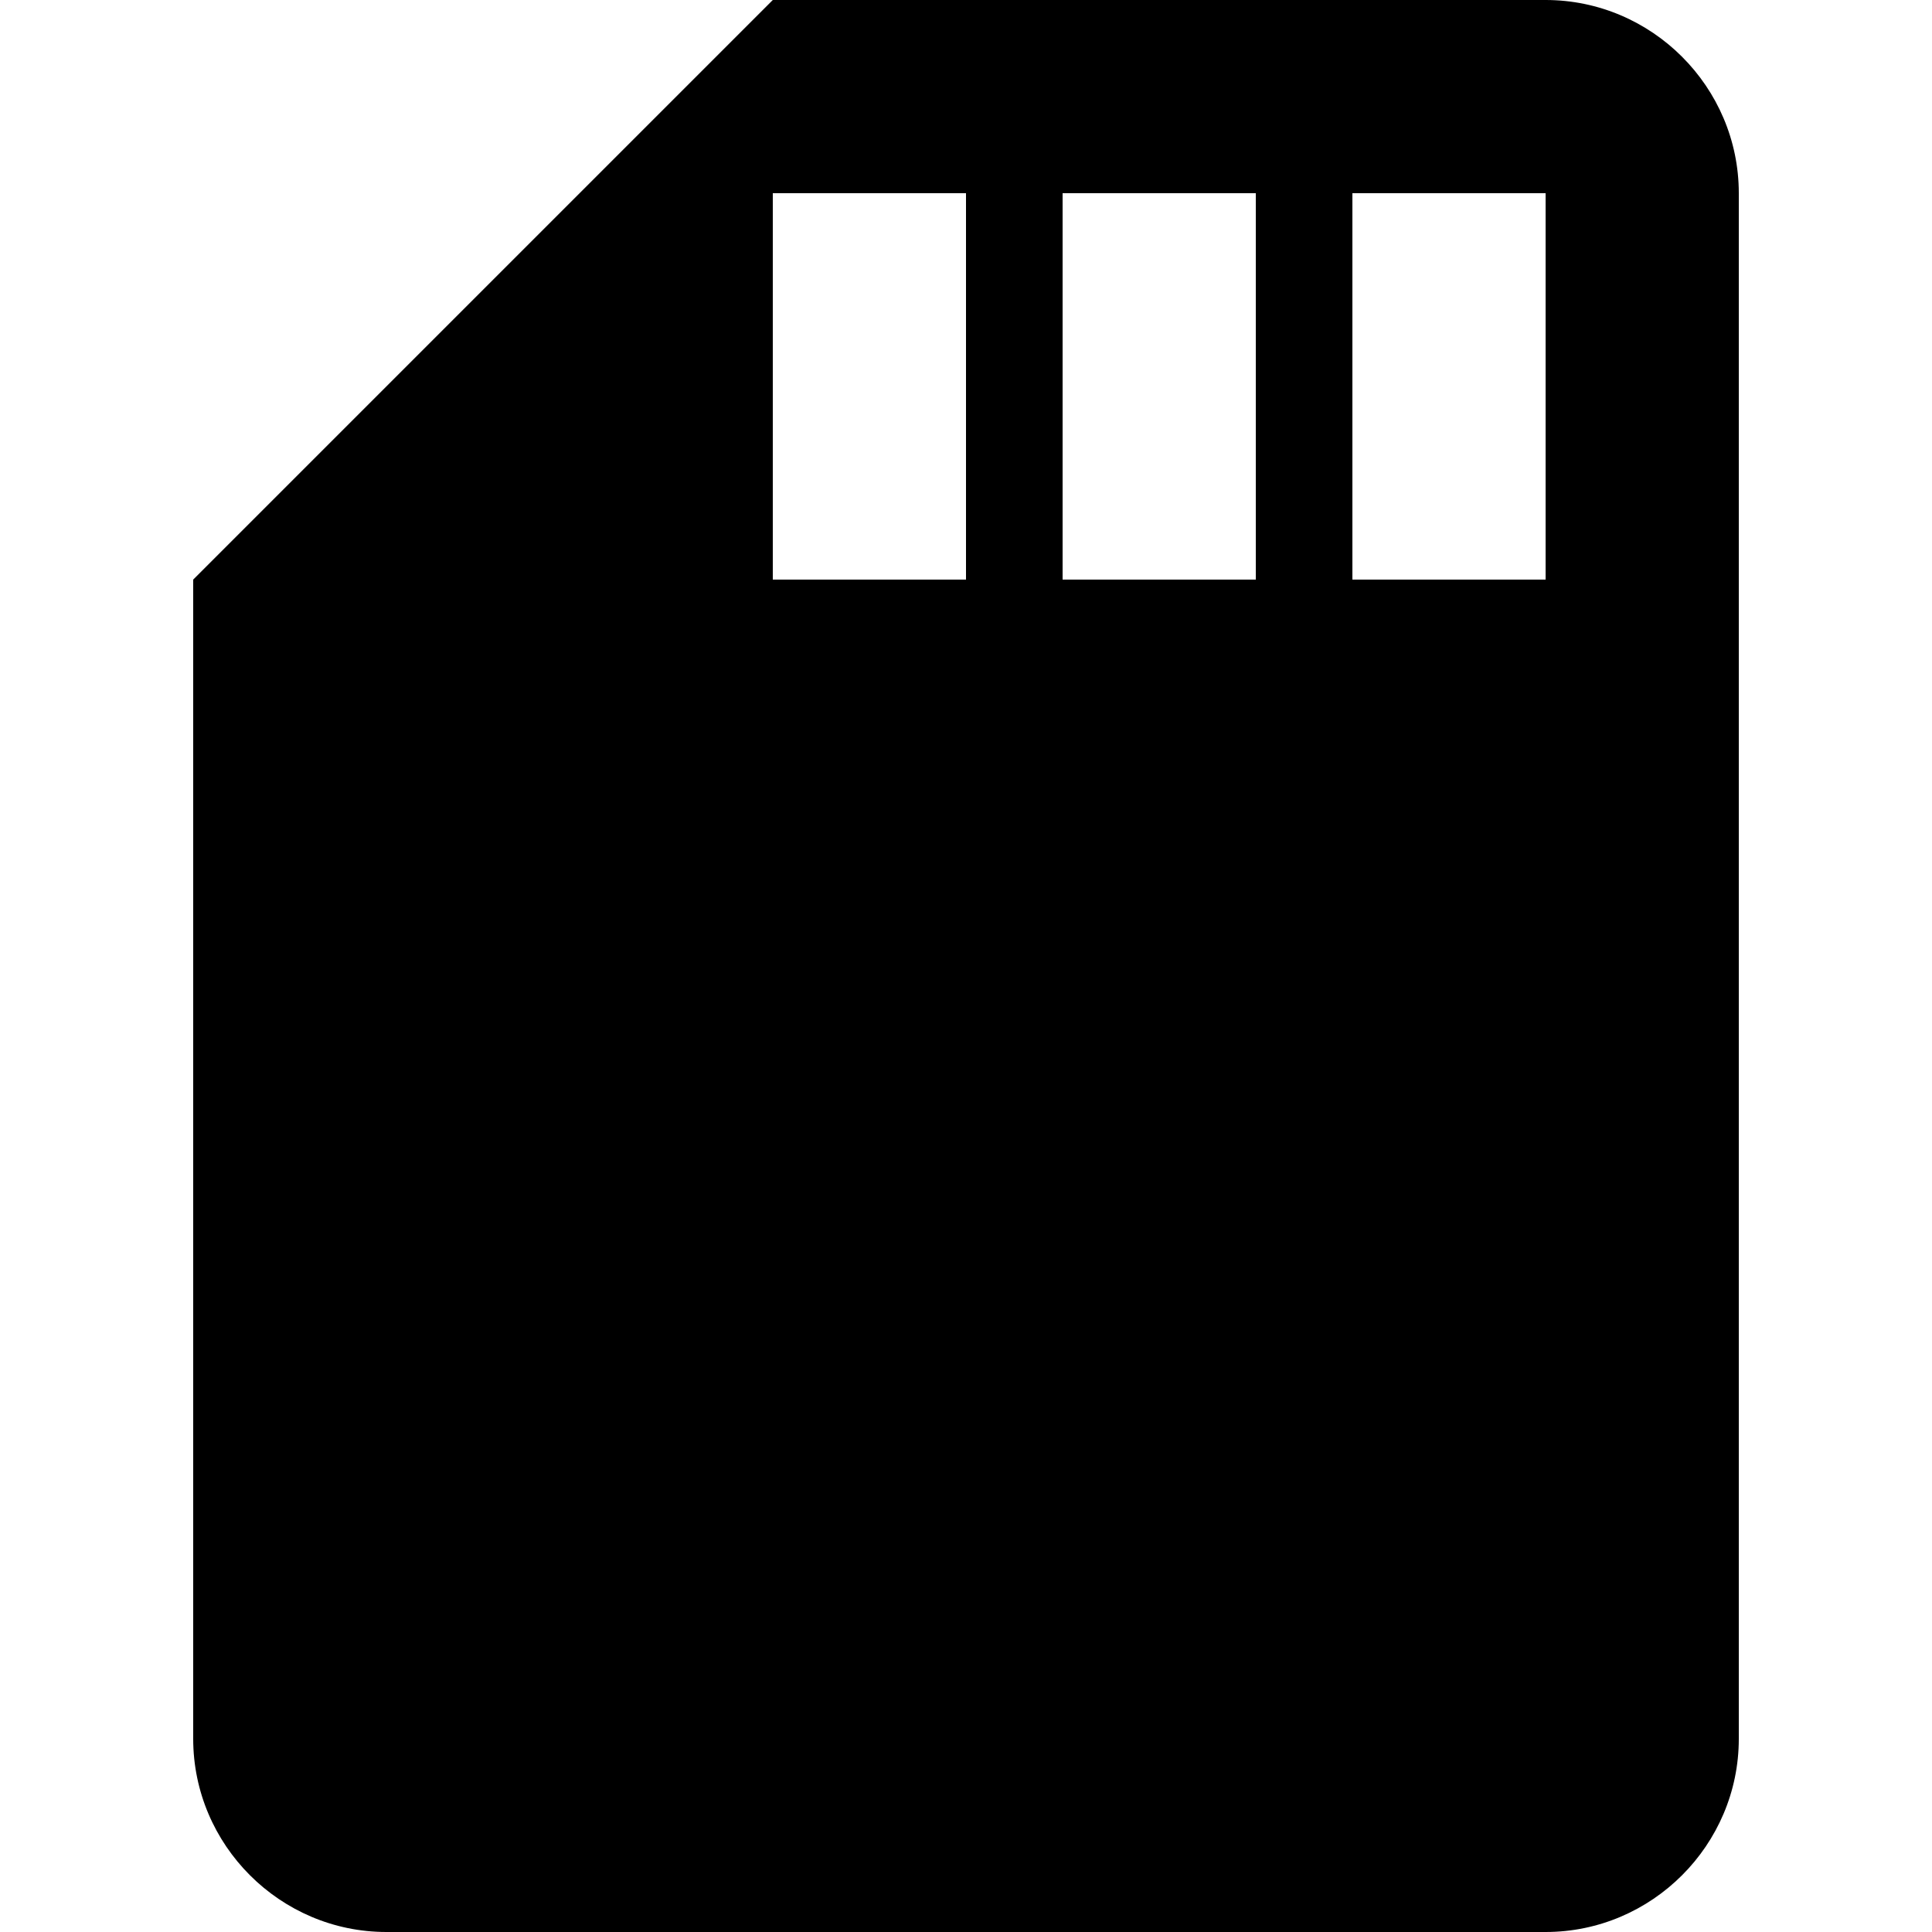
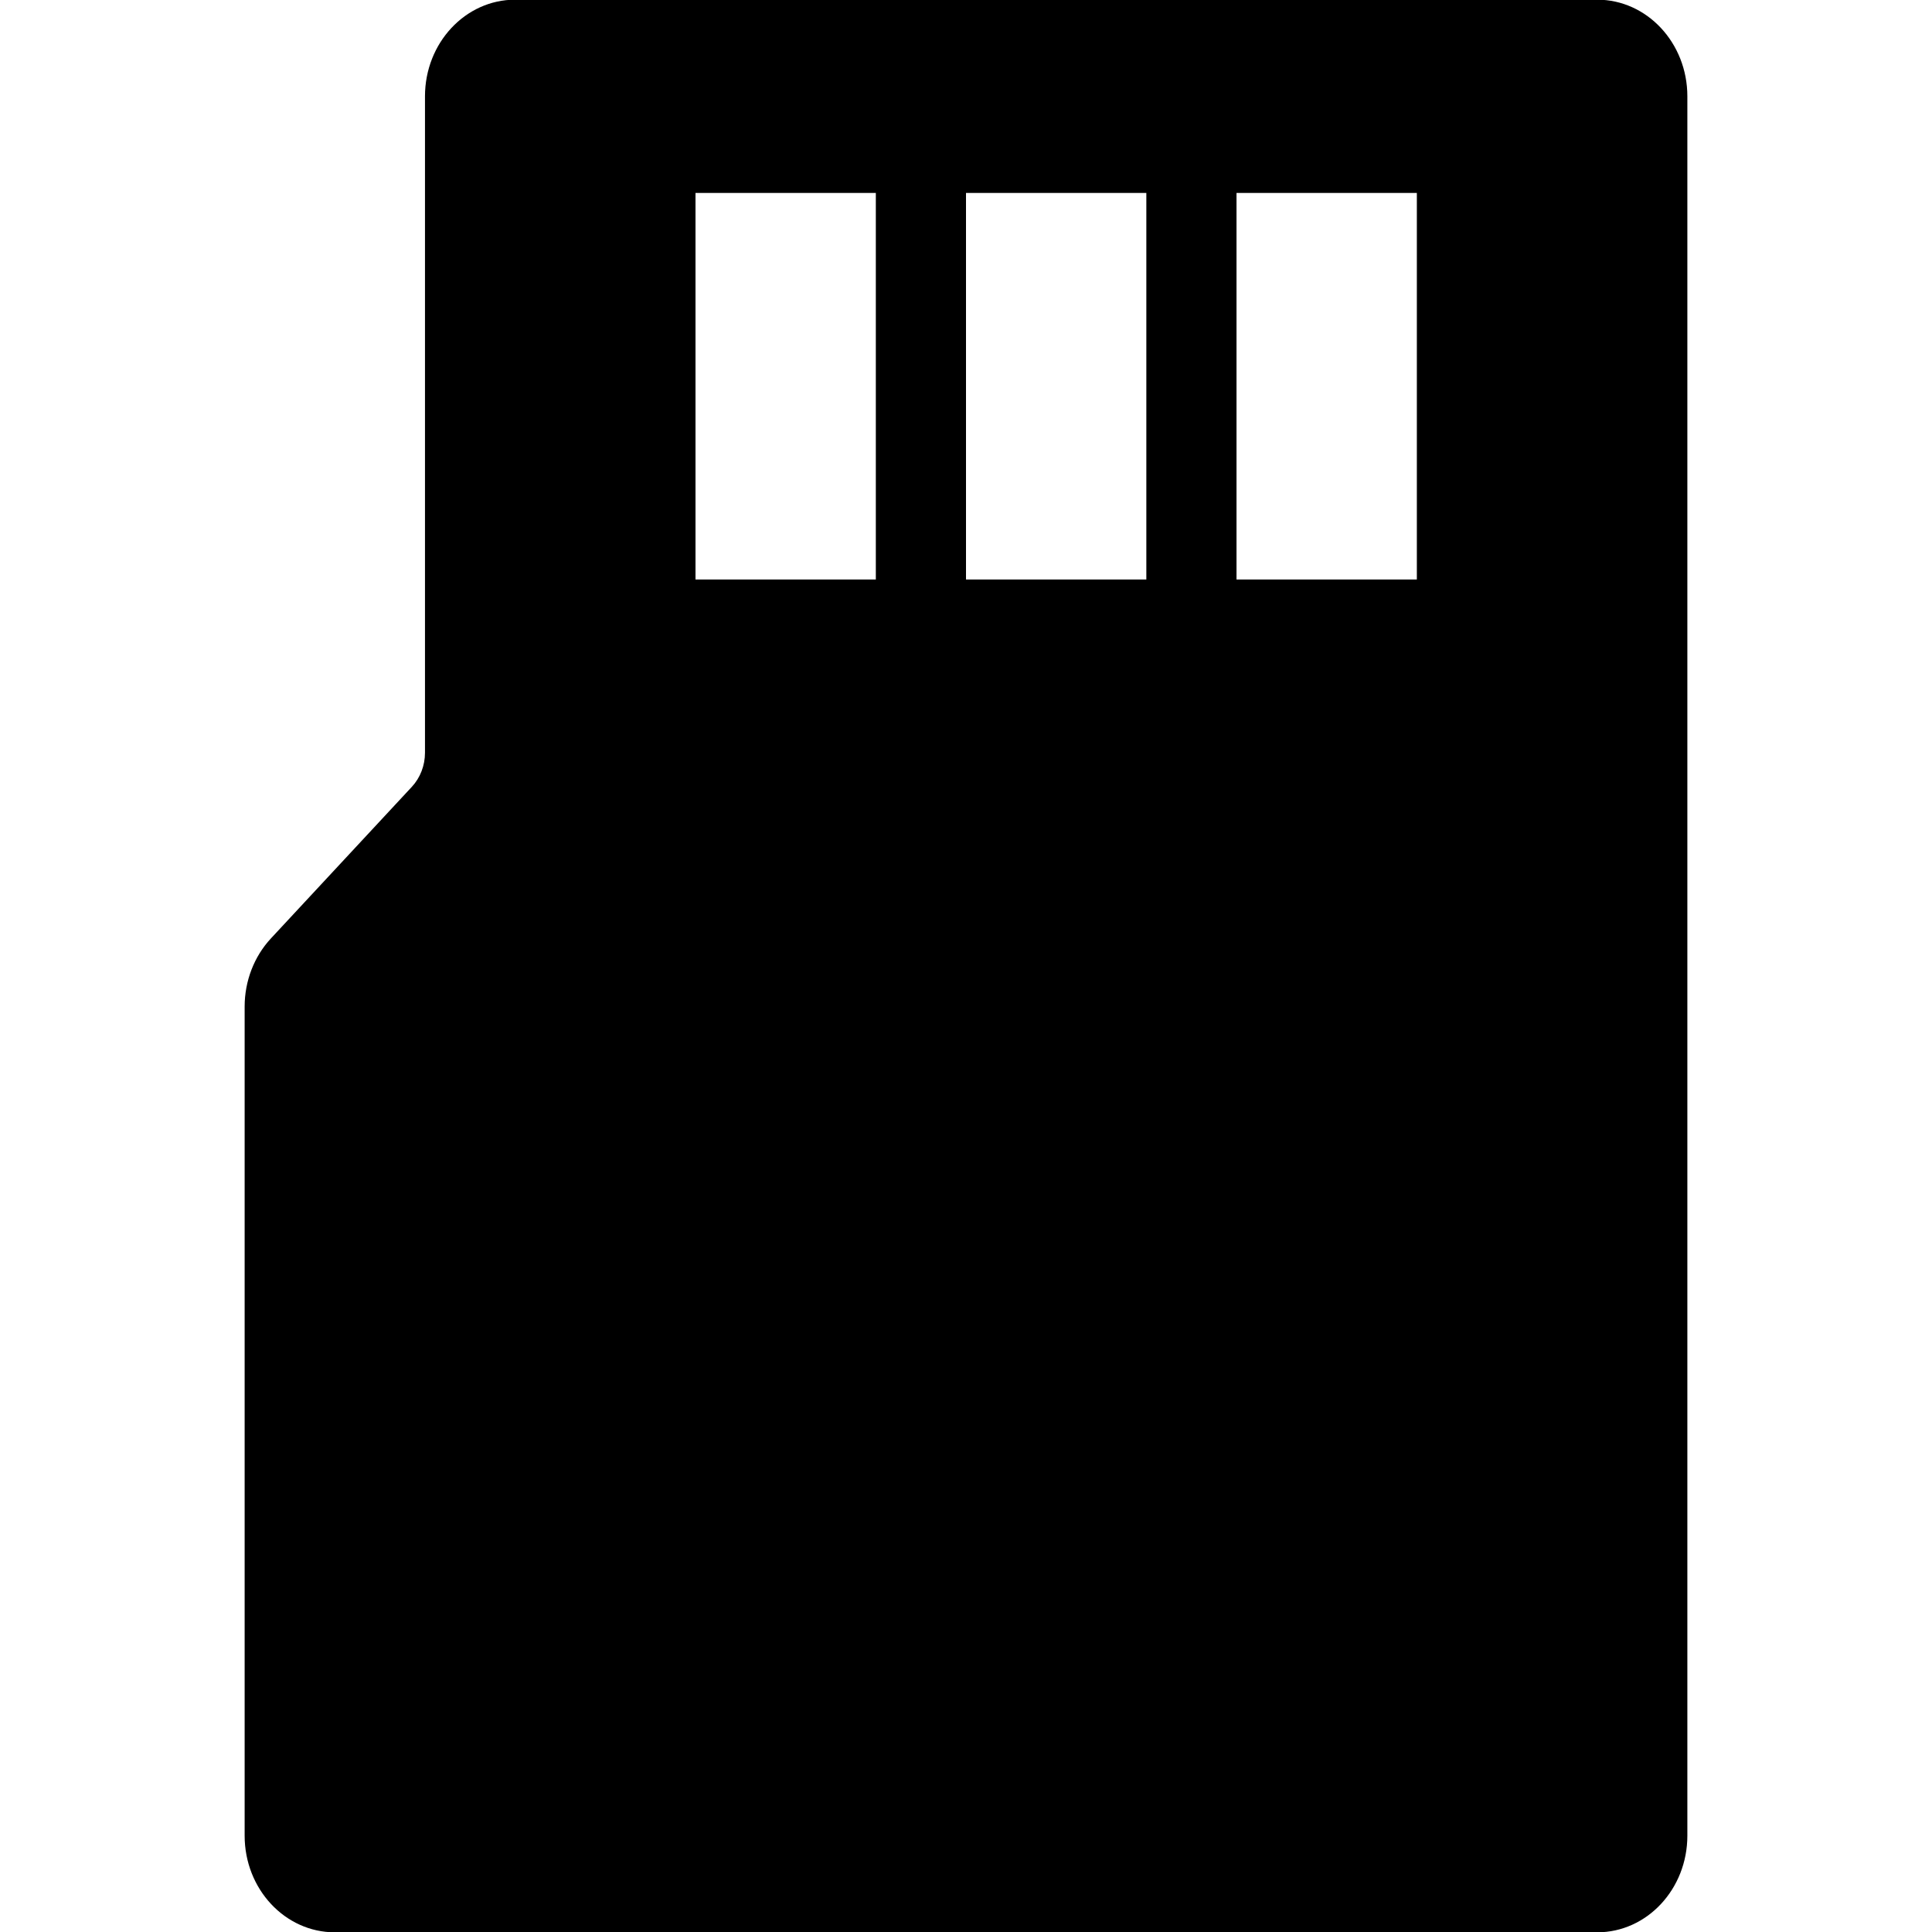
<svg xmlns="http://www.w3.org/2000/svg" viewBox="0 0 1024 1024" version="1.1">
  <g class="fore">
-     <path d="M819.2 0H409.6L102.4 307.2v614.4c0 56.32 46.08 102.4 102.4 102.4h614.4c56.32 0 102.4-46.08 102.4-102.4V102.4c0-56.32-46.08-102.4-102.4-102.4zM512 307.2h-102.4V102.4h102.4v204.8z m153.6 0h-102.4V102.4h102.4v204.8z m153.6 0h-102.4V102.4h102.4v204.8z" />
+     <path d="m273.042,-0.167l573.5,0a47.792,51.217 0 0 1 47.792,51.217l0,921.9a47.792,51.217 0 0 1 -47.792,51.217l-669.083,0a47.792,51.217 0 0 1 -47.792,-51.217l0,-439.439a47.792,51.217 0 0 1 13.955,-36.159l74.651,-80.308a23.896,25.608 0 0 0 6.978,-18.079l0,-347.915a47.792,51.217 0 0 1 47.792,-51.217zm382.333,102.433l0,204.867l95.583,0l0,-204.867l-95.583,0zm-143.375,0l0,204.867l95.583,0l0,-204.867l-95.583,0zm-143.375,0l0,204.867l95.583,0l0,-204.867l-95.583,0z" />
  </g>
</svg>
